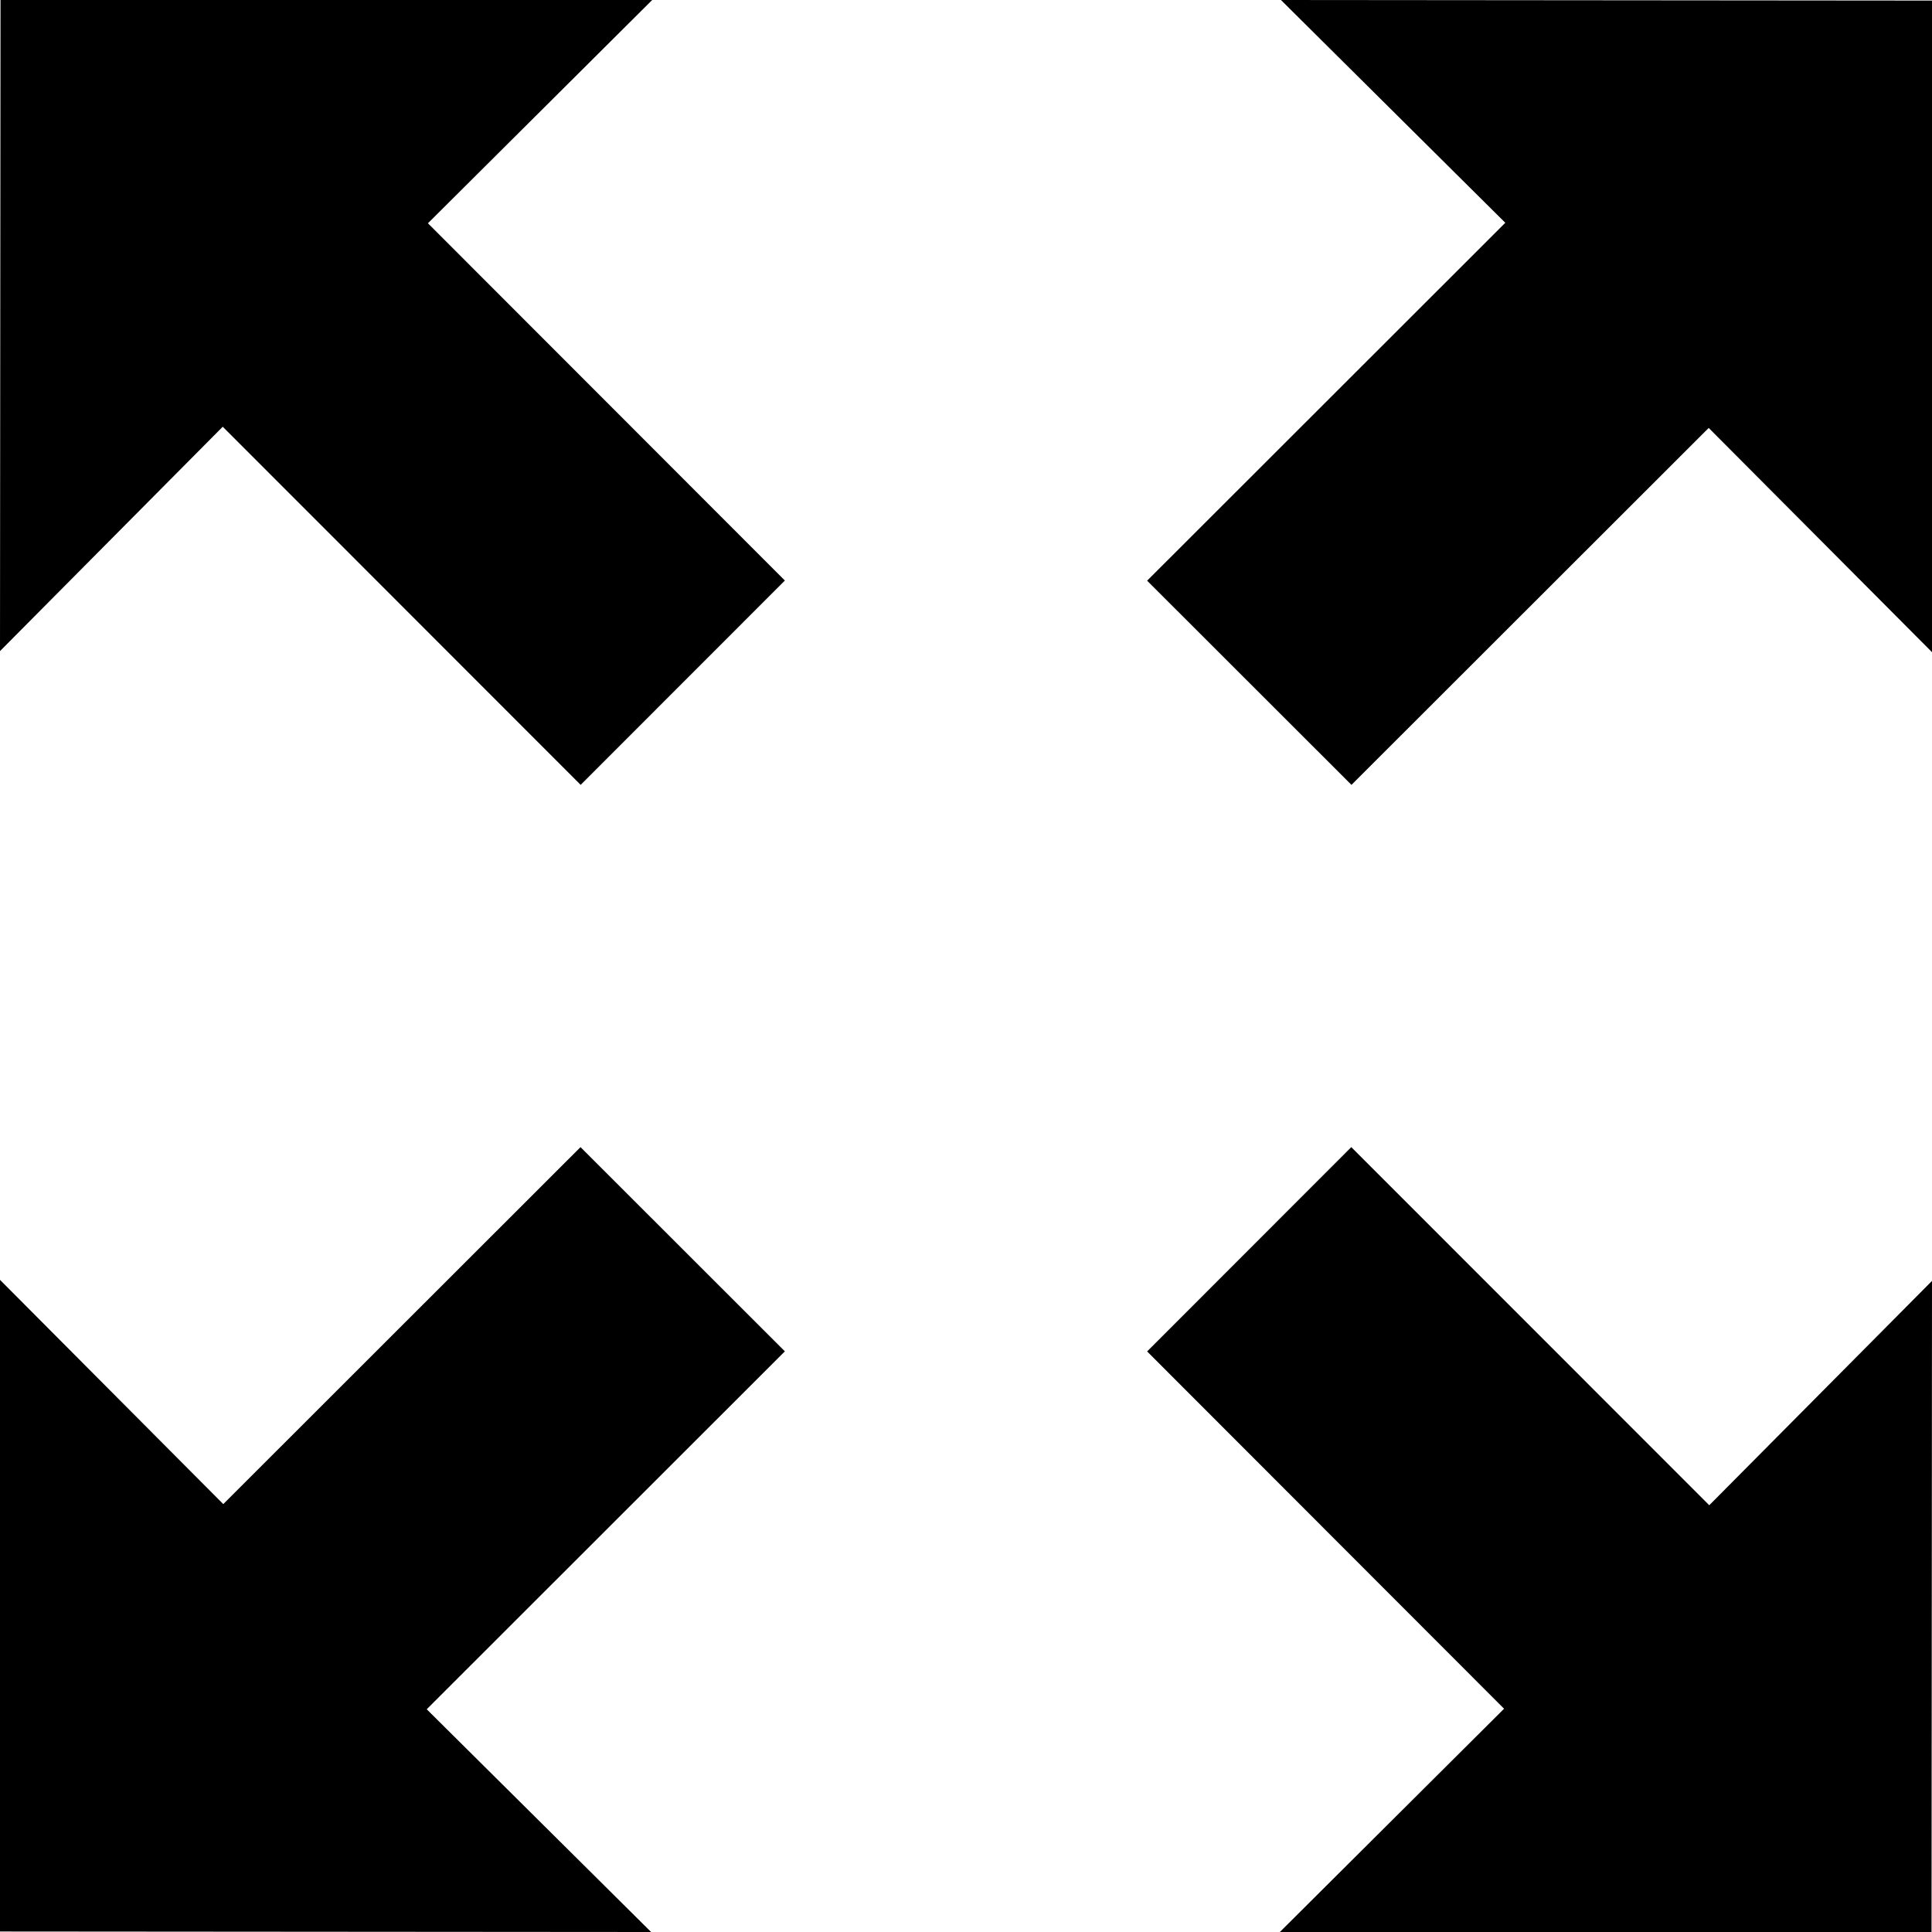
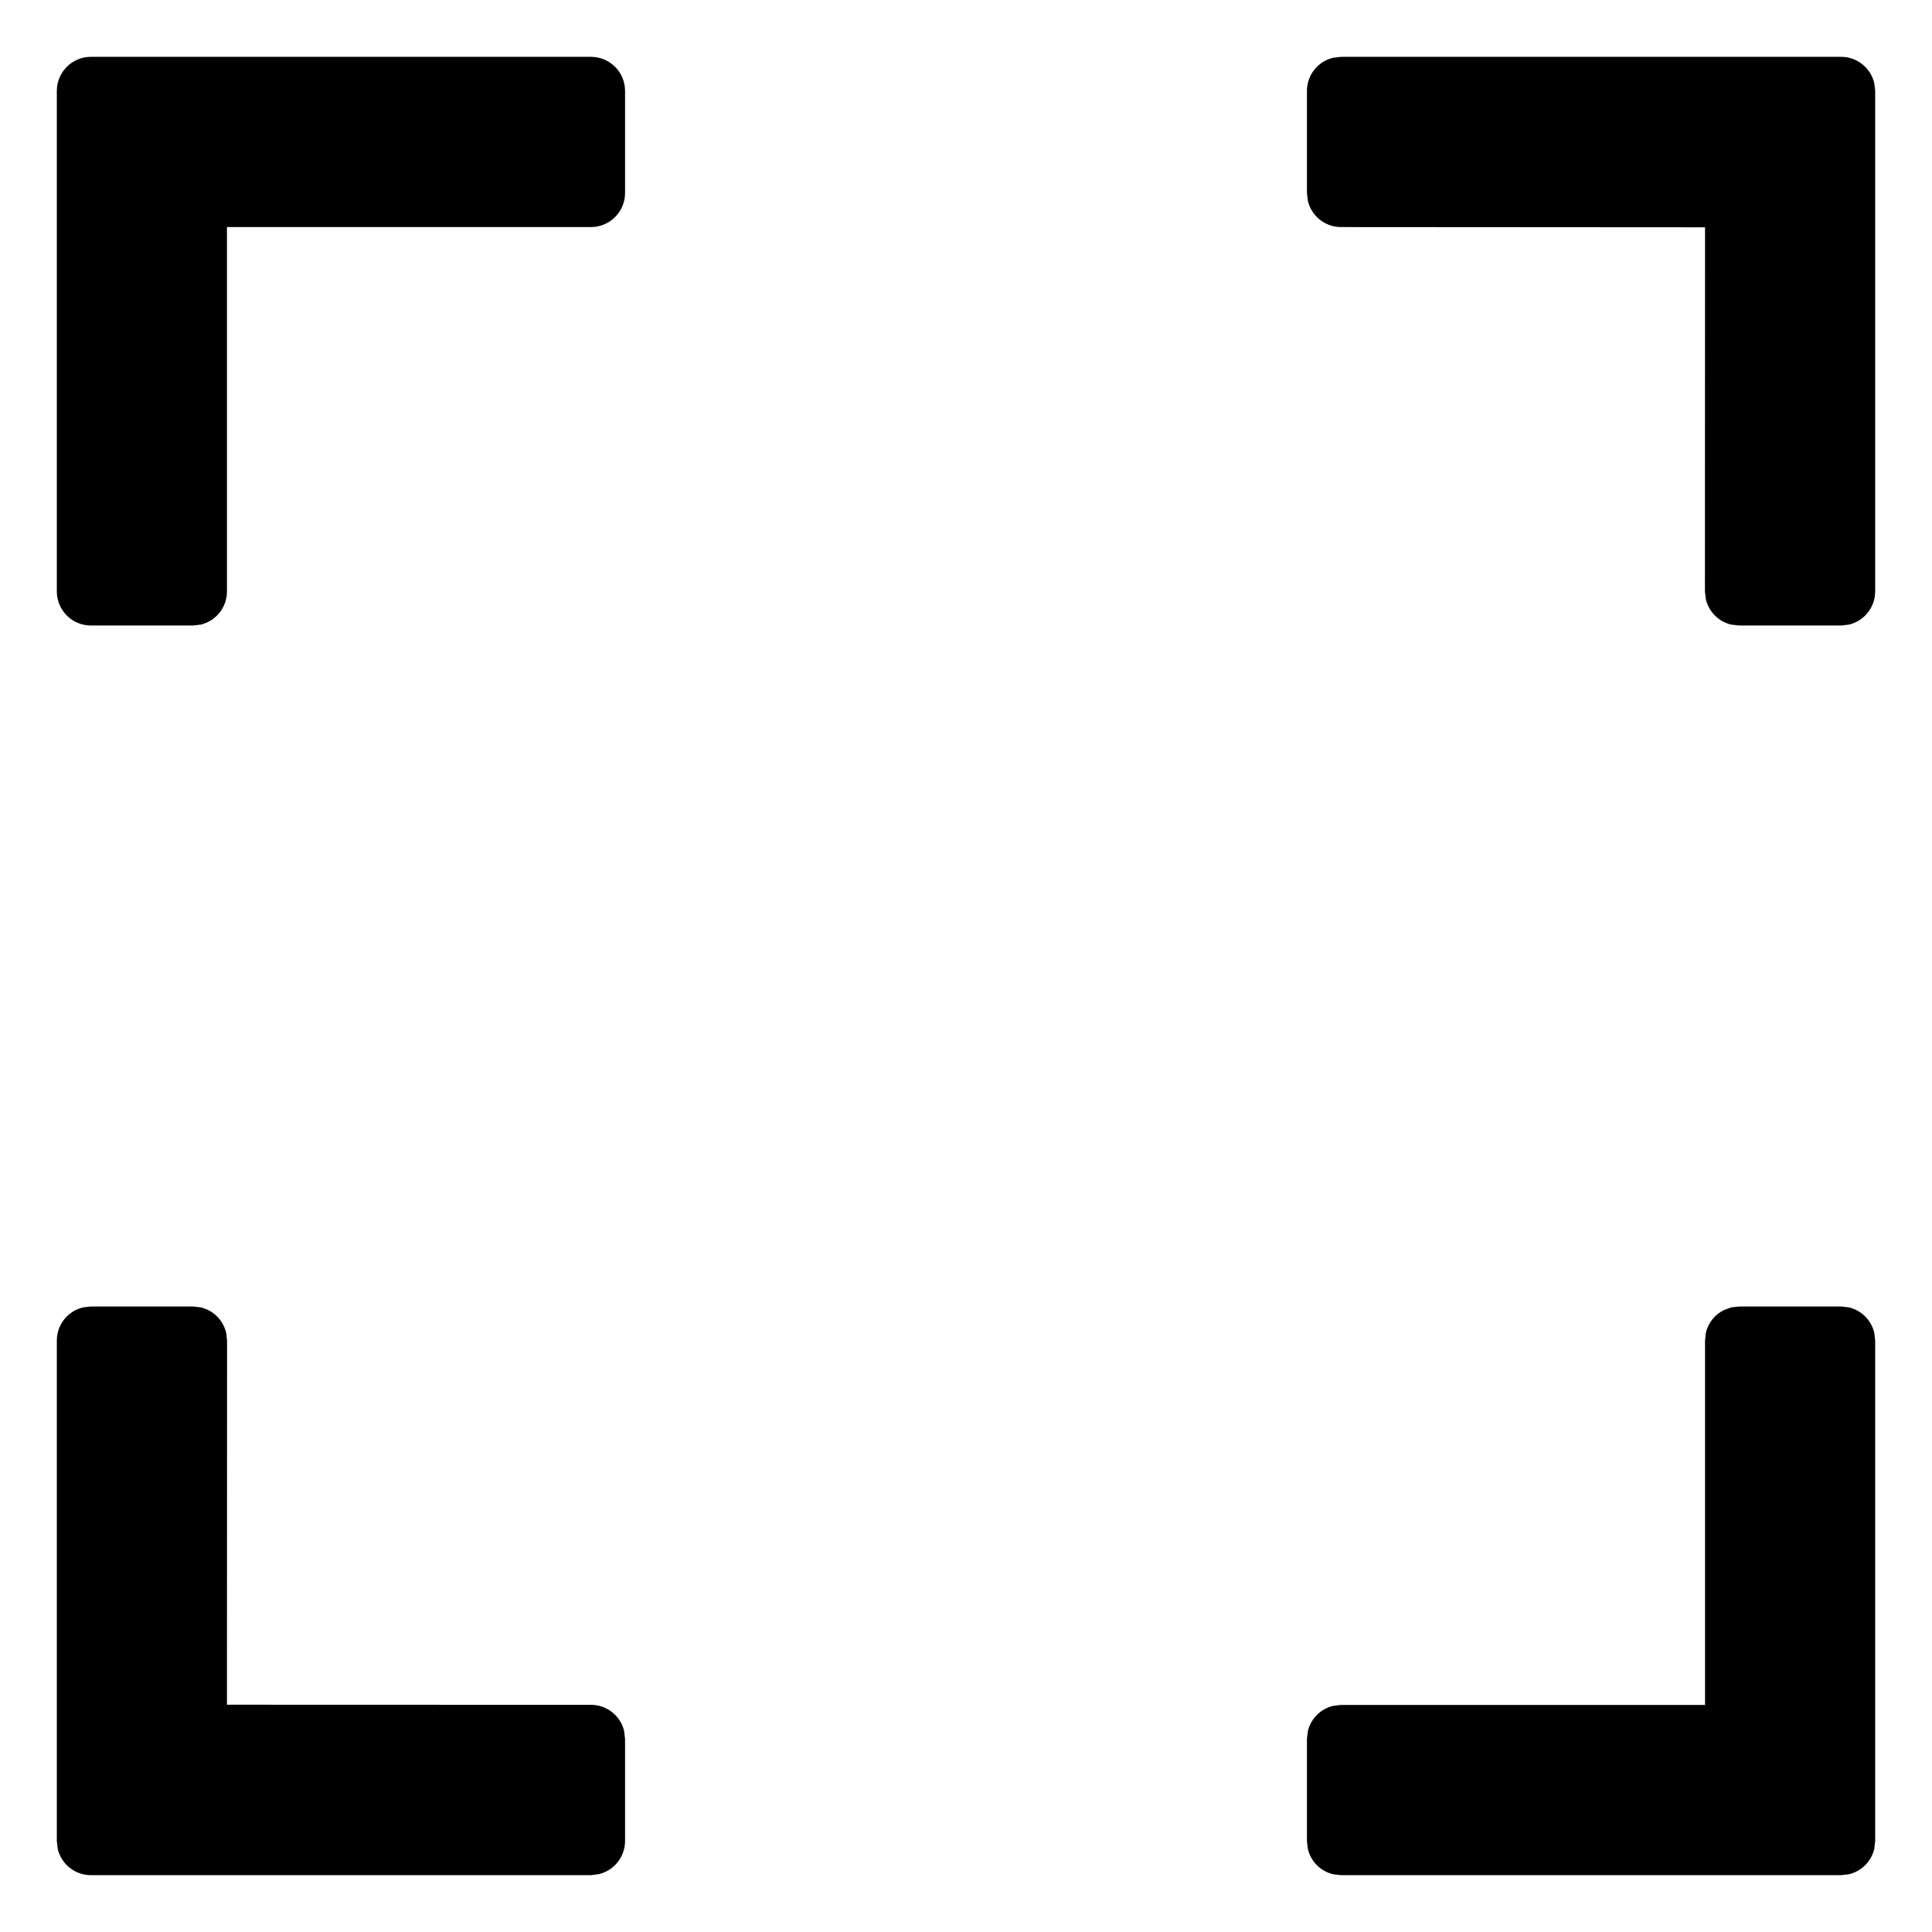
- <svg xmlns="http://www.w3.org/2000/svg" width="128" height="128">
-   <path d="M38.47 52L52 38.462l-23.648-23.67L43.209 0H.035L0 43.137l14.757-14.865L38.47 52zm74.773 47.726L89.526 76 76 89.536l23.648 23.672L84.795 128h43.174L128 84.863l-14.757 14.863zM89.538 52l23.668-23.648L128 43.207V.038L84.866 0 99.73 14.76 76 38.472 89.538 52zM38.46 76L14.792 99.651 0 84.794v43.173l43.137.033-14.865-14.757L52 89.53 38.46 76z" />
+ <svg xmlns="http://www.w3.org/2000/svg" t="1584586313848" class="icon" viewBox="0 0 1024 1024" version="1.1" p-id="5065" width="200" height="200">
+   <defs>
+     <style type="text/css" />
+   </defs>
+   <path d="M102.28 692.465l4.156 0.482a18.07 18.07 0 0 1 13.432 13.432l0.482 4.157-0.06 192.993 192.934 0.06a18.07 18.07 0 0 1 17.588 13.915l0.482 4.216v54.032a18.07 18.07 0 0 1-13.914 17.588l-4.156 0.542H48.188A18.07 18.07 0 0 1 30.6 979.968l-0.482-4.156V710.536a18.07 18.07 0 0 1 13.914-17.59l4.156-0.481h54.092z m873.532 0l4.156 0.482a18.07 18.07 0 0 1 13.432 13.432l0.482 4.157v265.276l-0.482 4.156a18.07 18.07 0 0 1-13.432 13.432l-4.156 0.482H710.776l-4.156-0.482a18.07 18.07 0 0 1-13.432-13.432l-0.482-4.156V921.72l0.482-4.156a18.07 18.07 0 0 1 13.432-13.432l4.156-0.482H903.71V710.536l0.422-4.157a18.07 18.07 0 0 1 9.637-12.047l3.795-1.385 4.217-0.482h54.03zM313.224 30.118a18.07 18.07 0 0 1 18.07 18.07v54.092a18.07 18.07 0 0 1-18.07 18.07H120.29v193.114a18.07 18.07 0 0 1-13.854 17.59l-4.217 0.481H48.19a18.07 18.07 0 0 1-18.071-18.07V48.187a18.07 18.07 0 0 1 18.07-18.07h265.036z m662.588 0A18.07 18.07 0 0 1 993.4 44.032l0.482 4.156v265.276a18.07 18.07 0 0 1-13.914 17.59l-4.156 0.481H921.72l-4.156-0.482a18.07 18.07 0 0 1-13.432-13.432l-0.482-4.157 0.06-192.993-192.934-0.12a18.07 18.07 0 0 1-17.588-13.915l-0.482-4.217V48.19a18.07 18.07 0 0 1 13.914-17.59l4.156-0.481h265.036z" p-id="5066" />
</svg>
